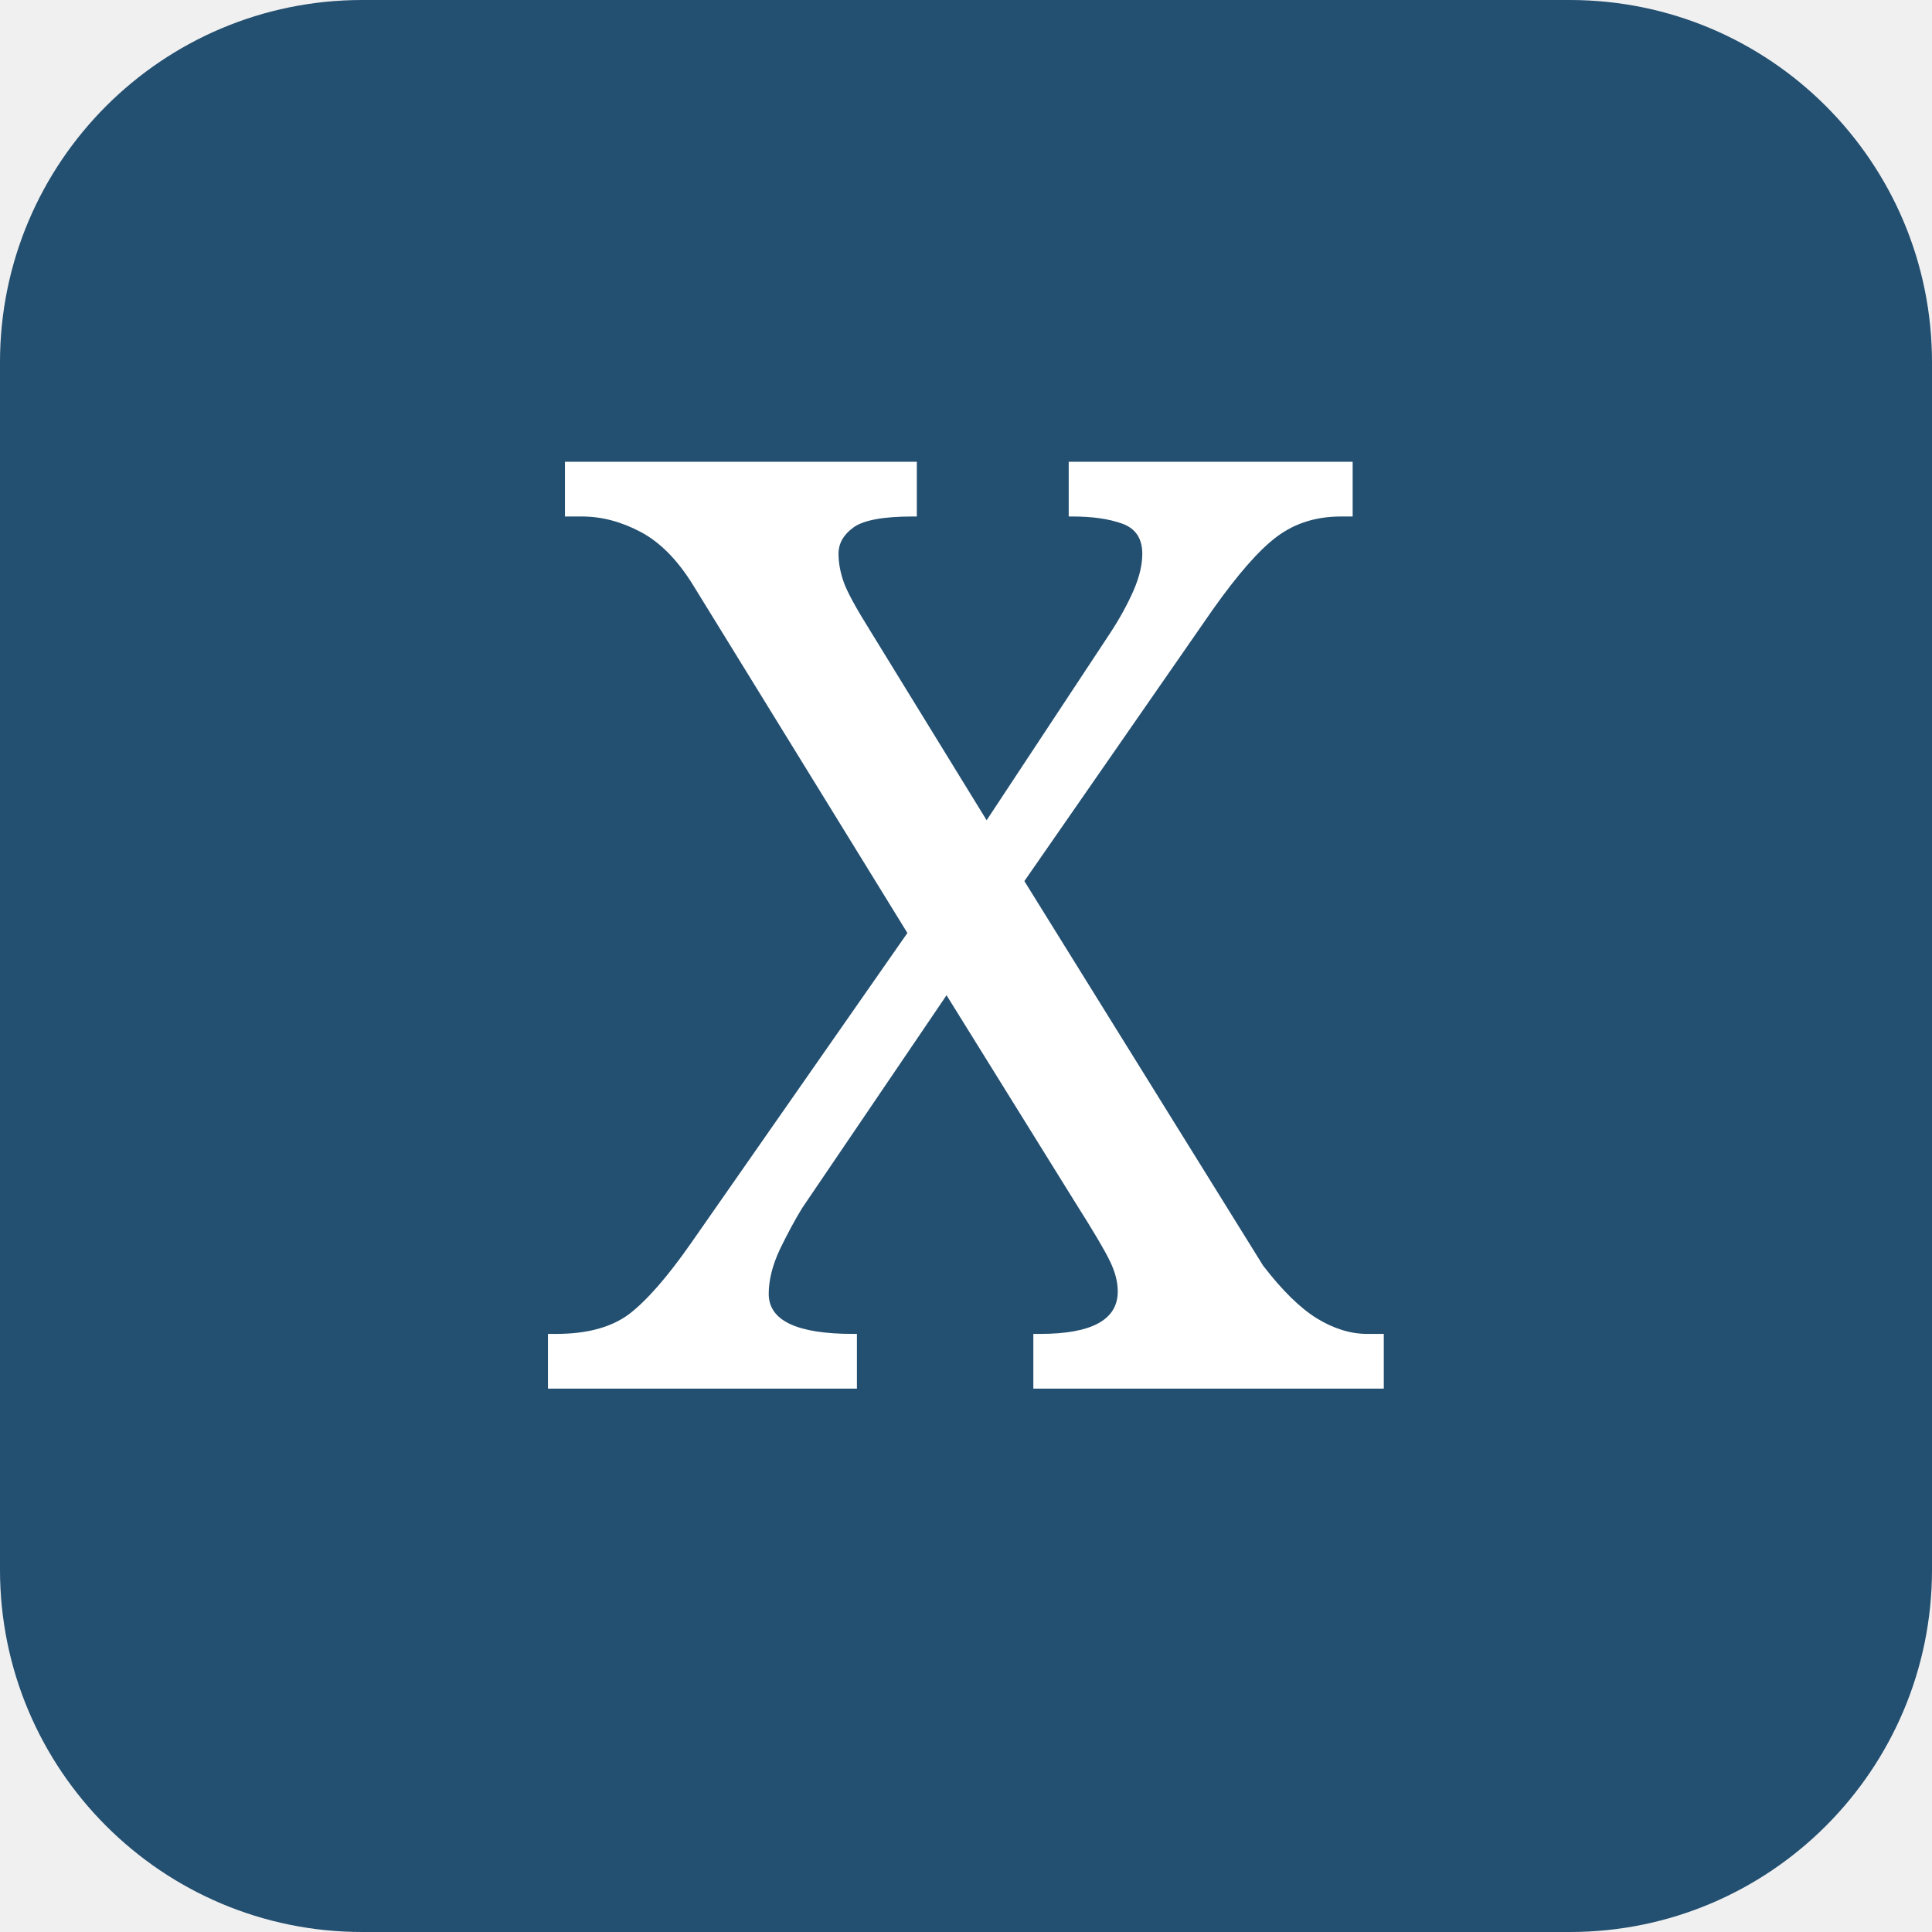
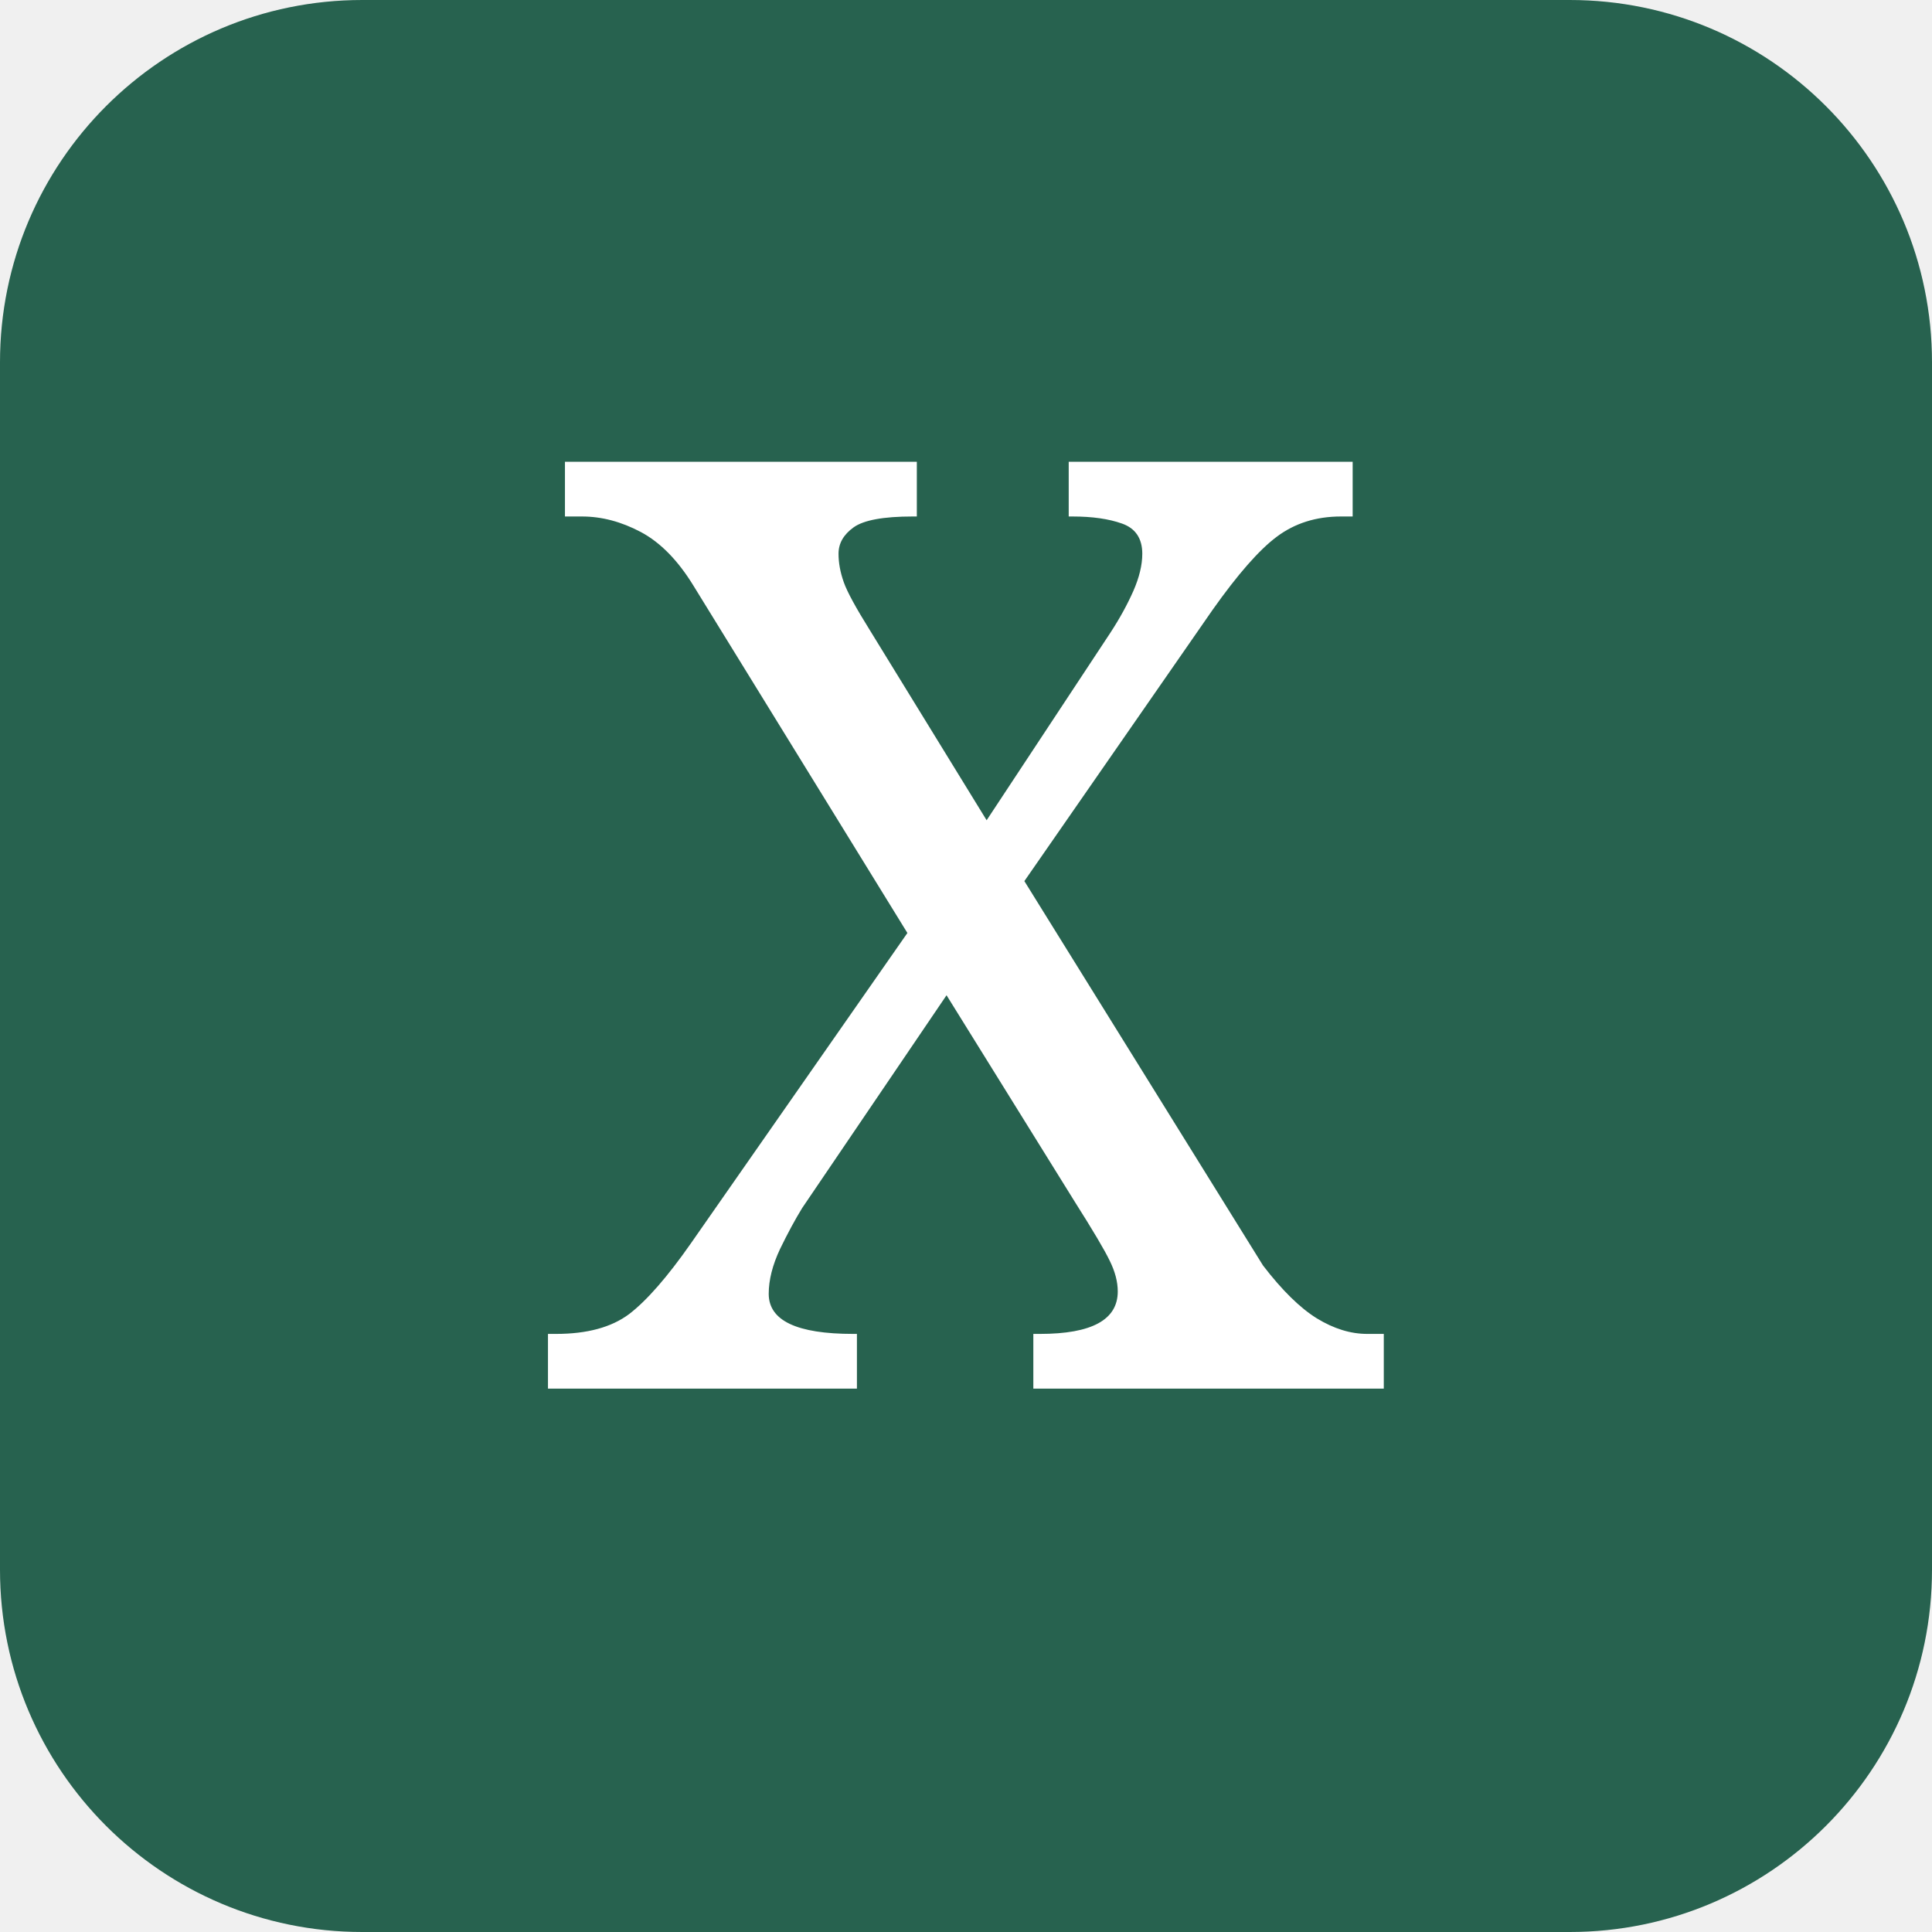
<svg xmlns="http://www.w3.org/2000/svg" viewBox="0 0 64 64">
-   <rect width="64" height="64" rx="12" fill="#234f70" />
+   <rect width="64" height="64" rx="12" fill="#27624f" />
  <text x="32" y="46" text-anchor="middle" font-family="Georgia,serif" font-size="43" fill="#fff">X</text>
</svg>
